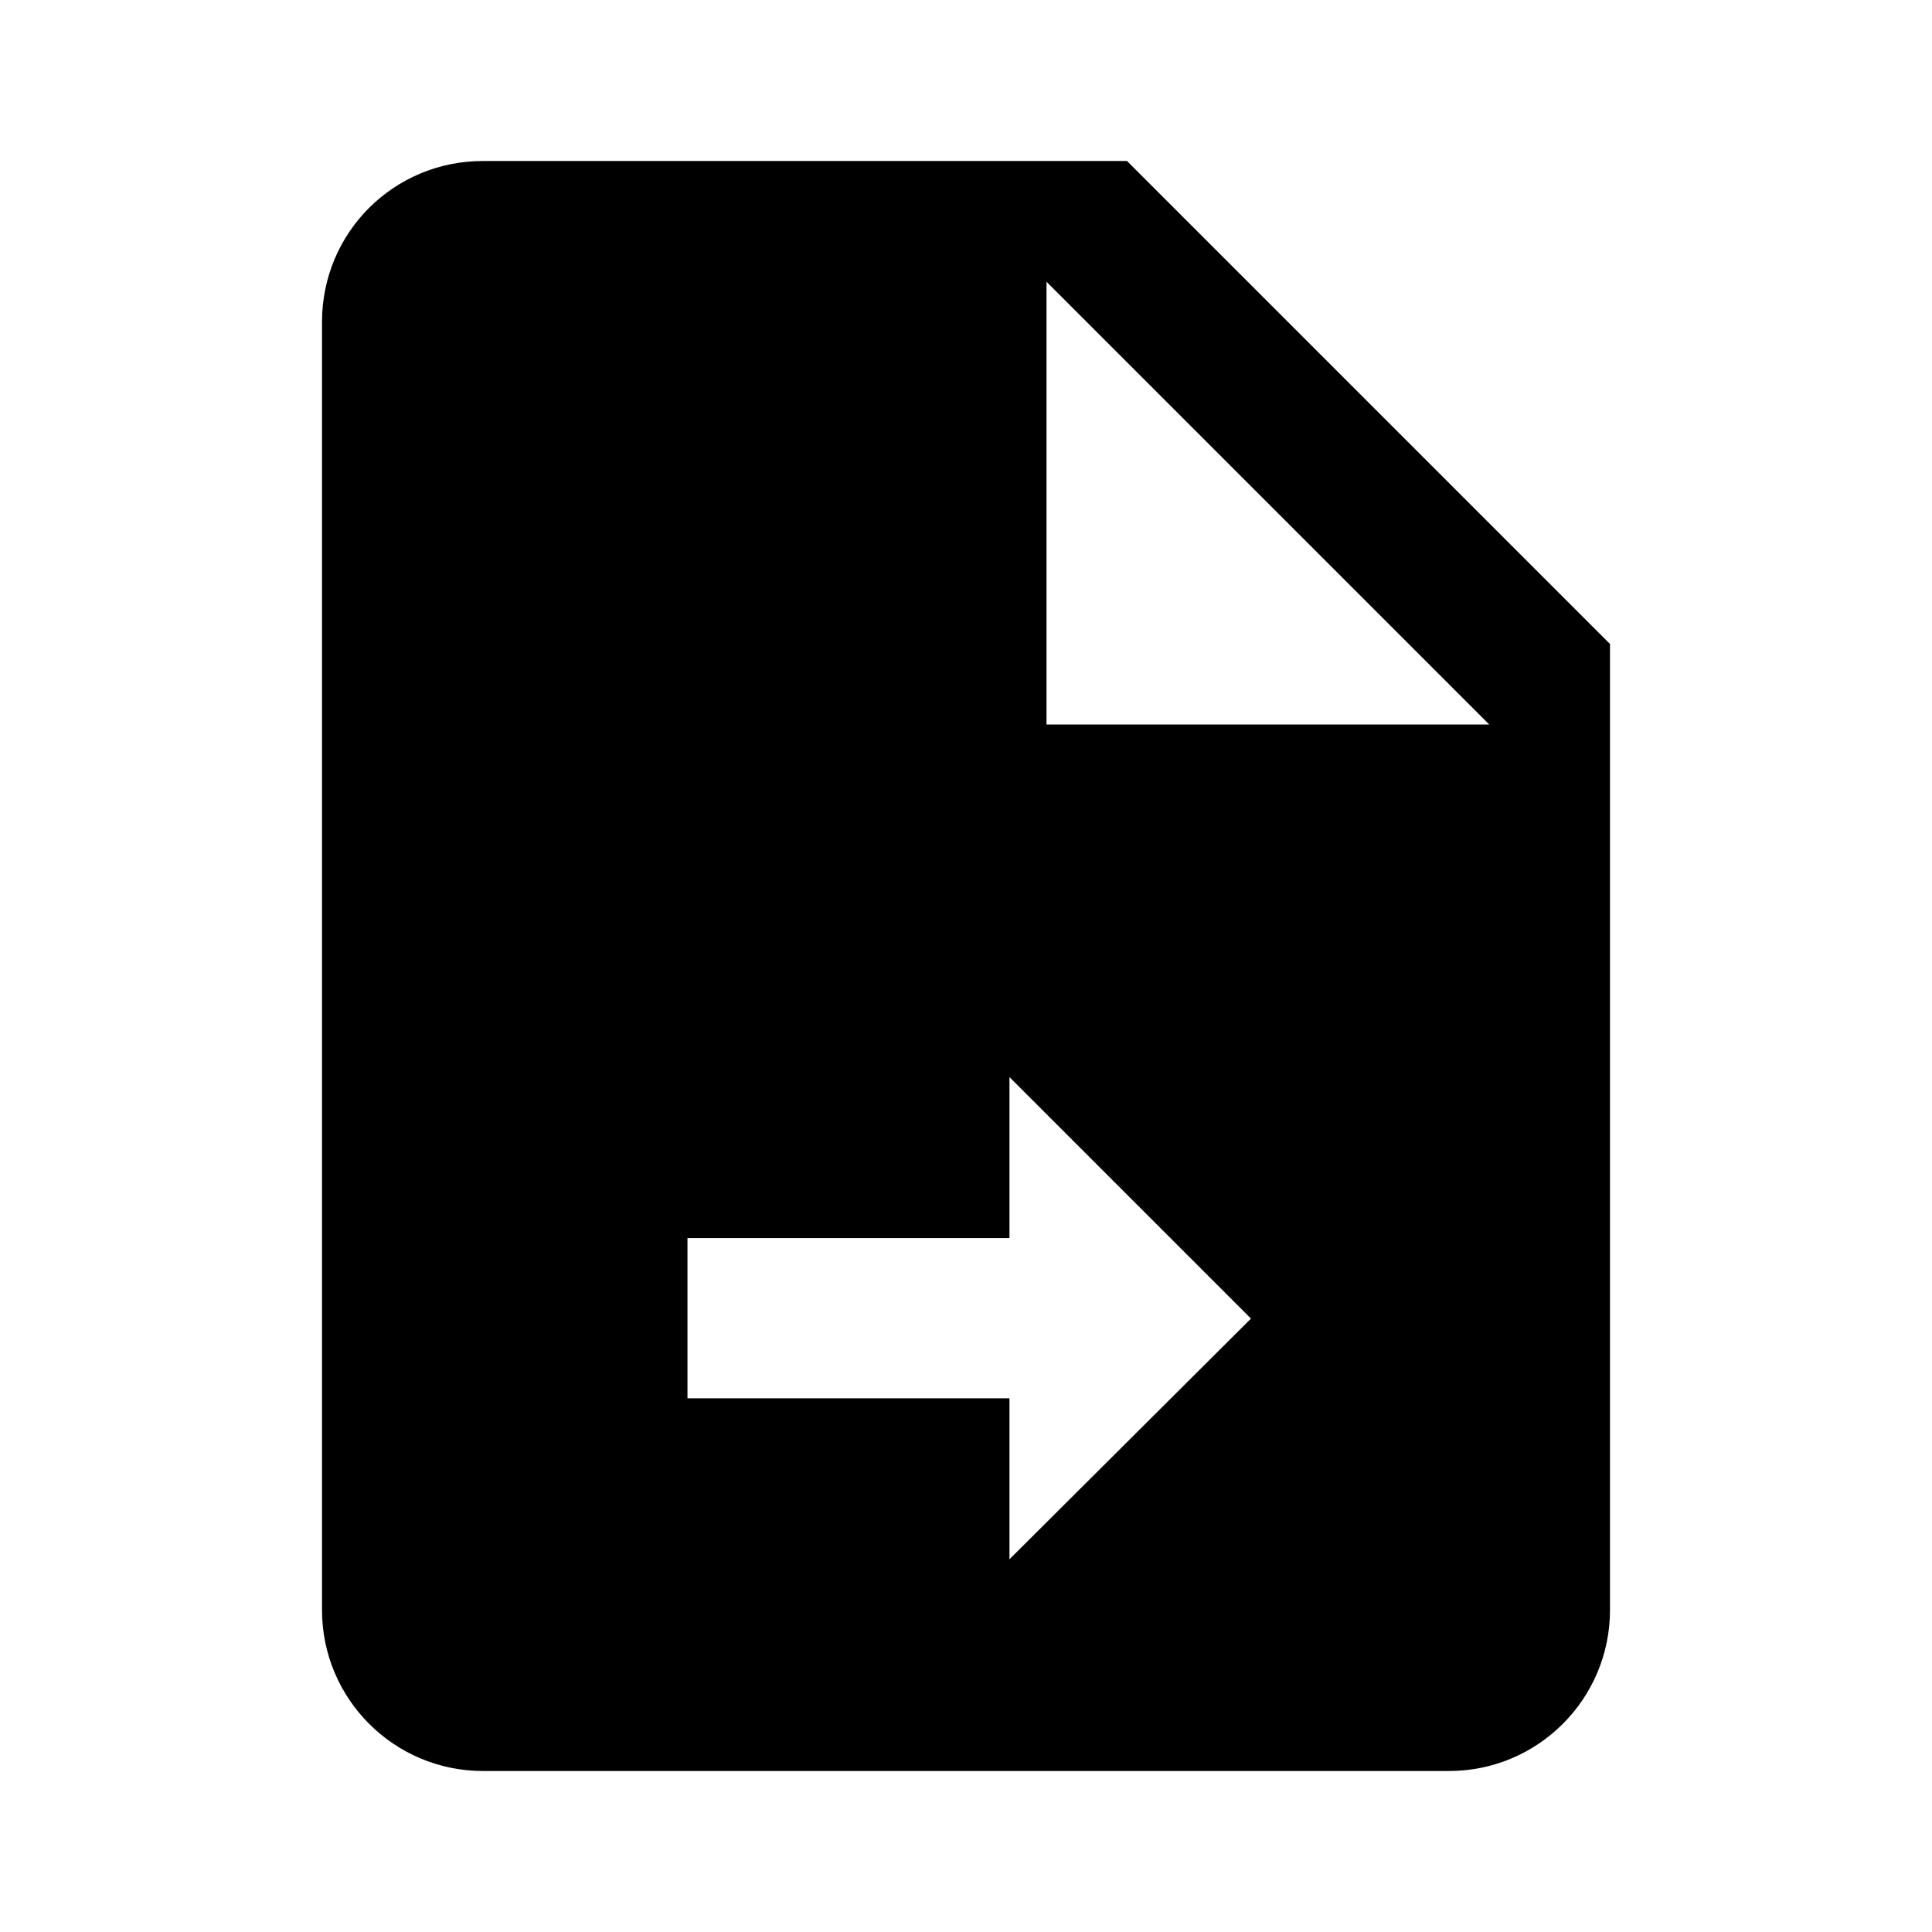
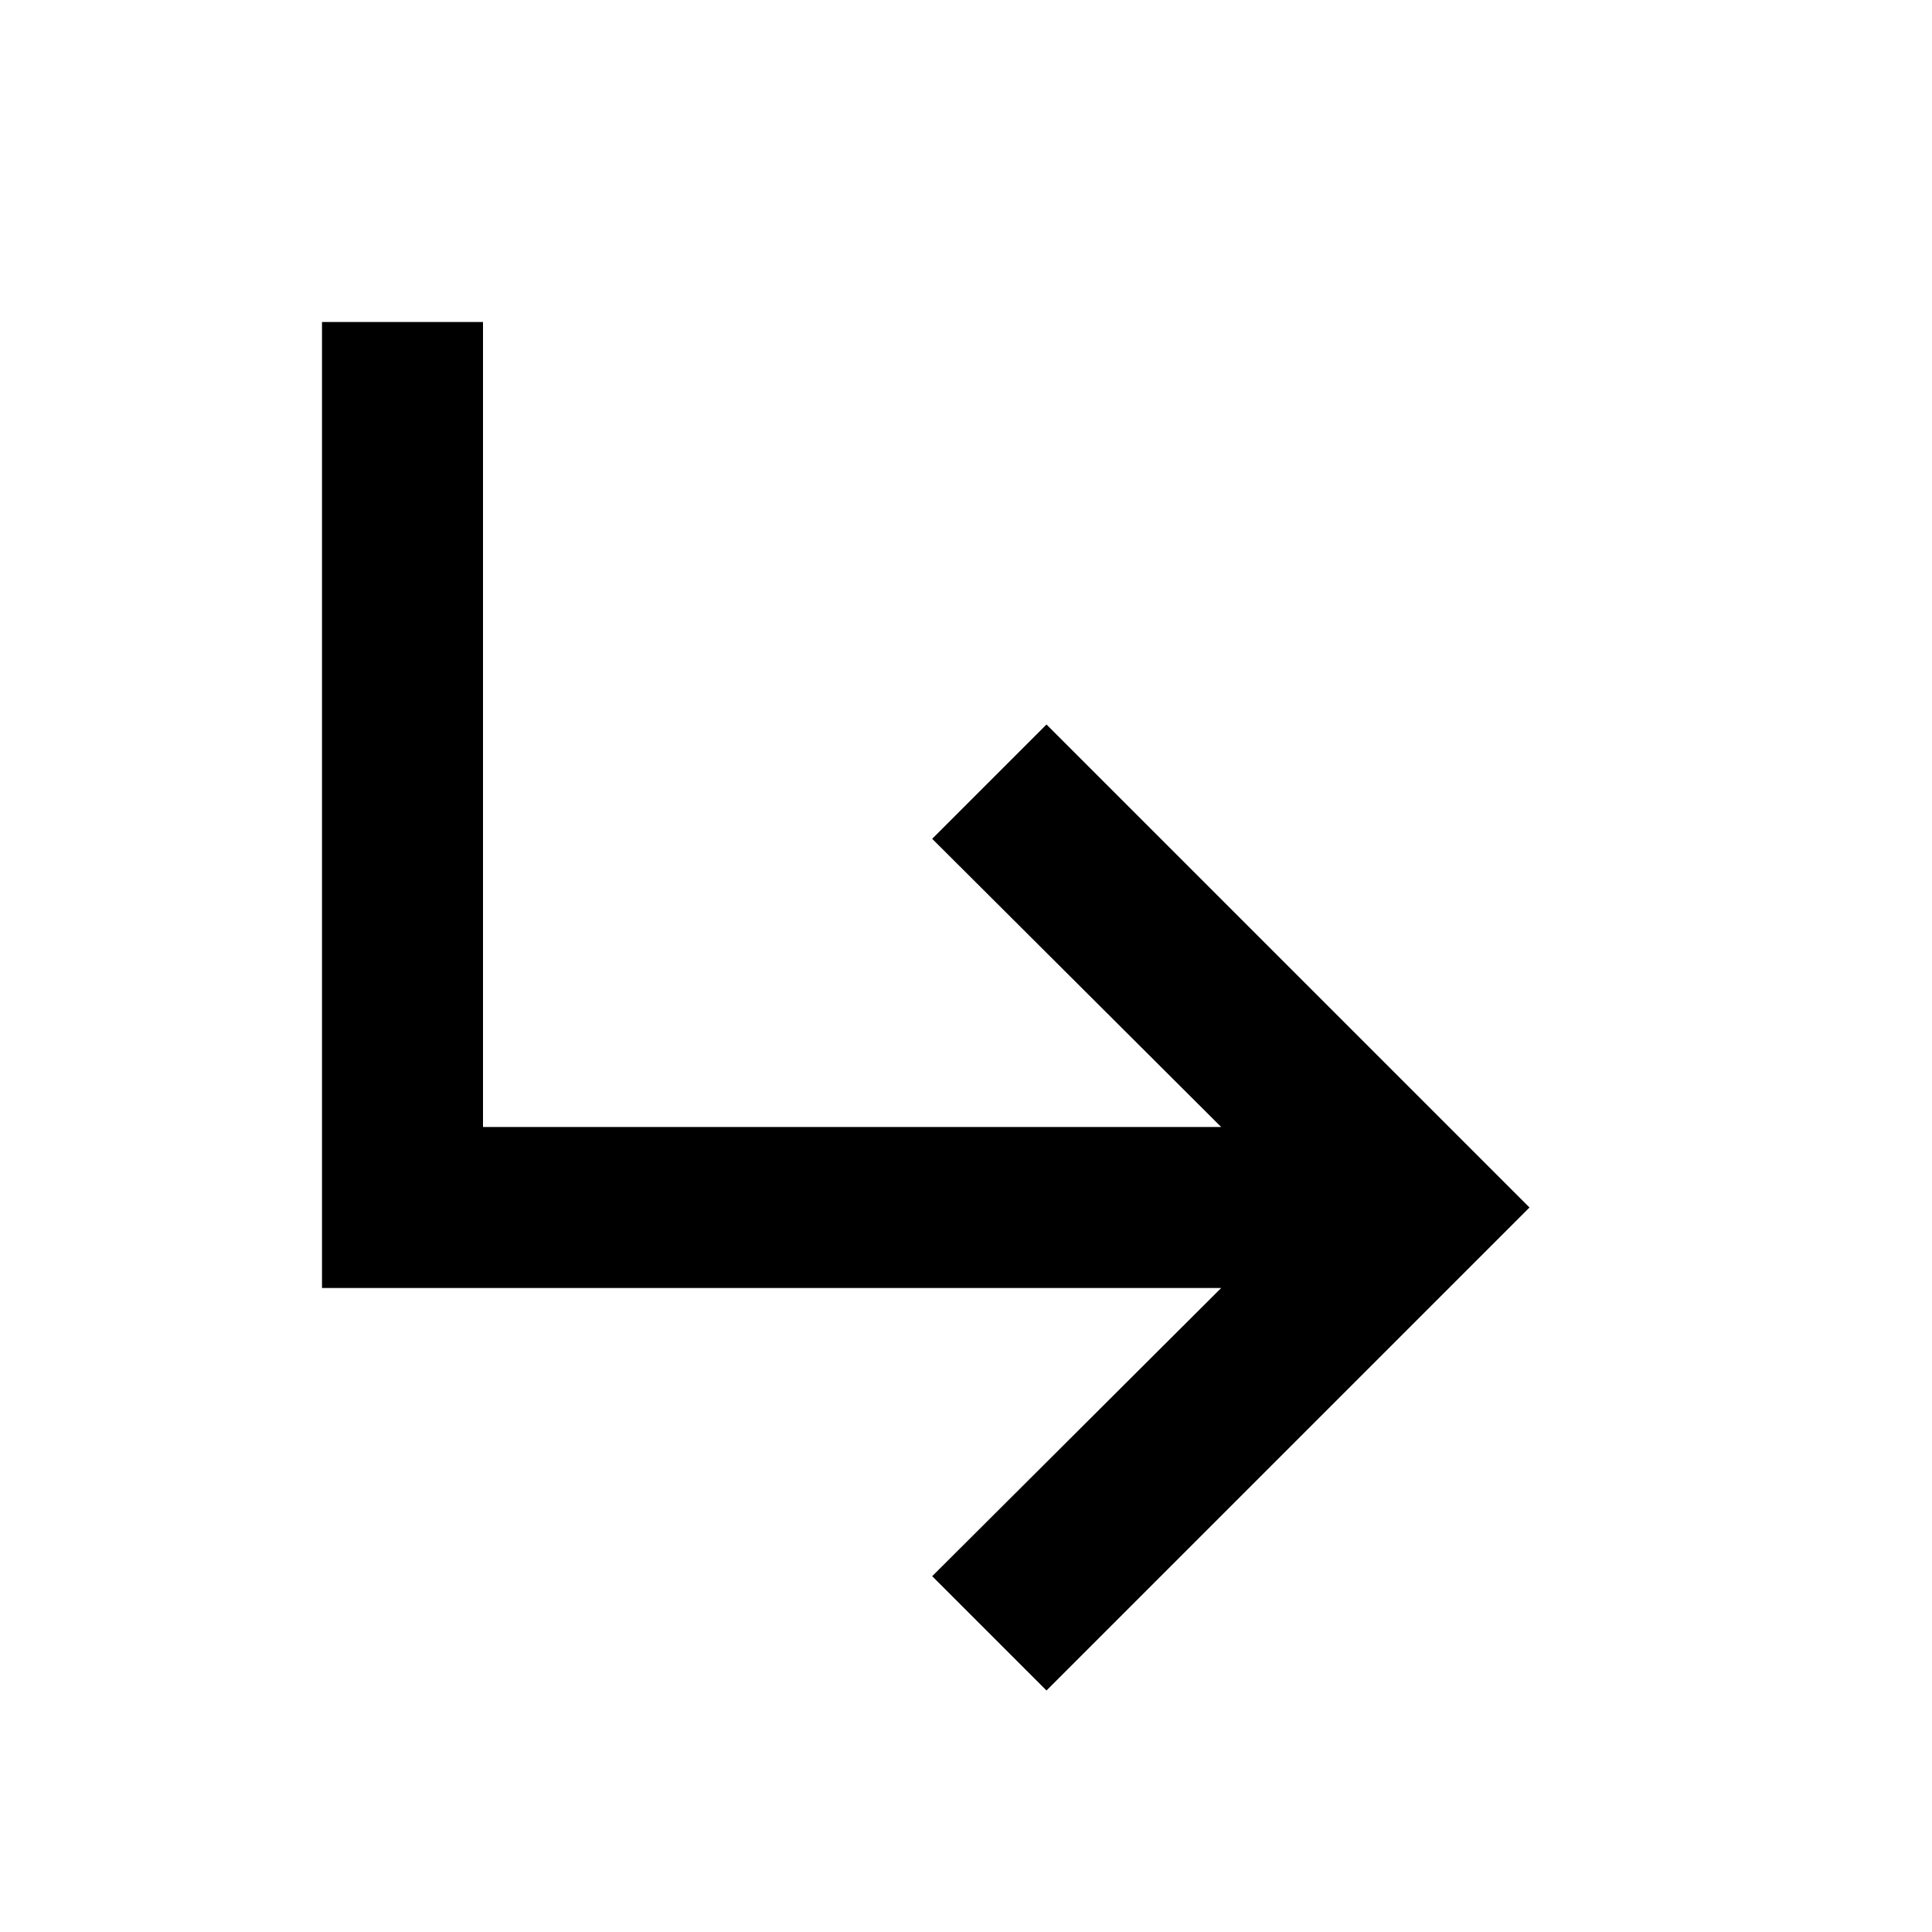
- <svg xmlns="http://www.w3.org/2000/svg" version="1.1" width="24" height="24" viewBox="0 0 24 24">
-   <path d="M14,2H6C4.89,2 4,2.89 4,4V20A2,2 0 0,0 6,22H18A2,2 0 0,0 20,20V8L14,2M12.54,19.37V17.37H8.54V15.38H12.54V13.38L15.54,16.38L12.54,19.37M13,9V3.5L18.5,9H13Z" />
+ <svg xmlns="http://www.w3.org/2000/svg" width="24" height="24" viewBox="0 0 24 24">
+   <path opacity=".87" fill="none" d="M24 24H0V0h24v24z" />
+   <path d="M19 15l-6 6-1.42-1.42L15.17 16H4V4h2v10h9.17l-3.59-3.58L13 9l6 6z" />
</svg>
